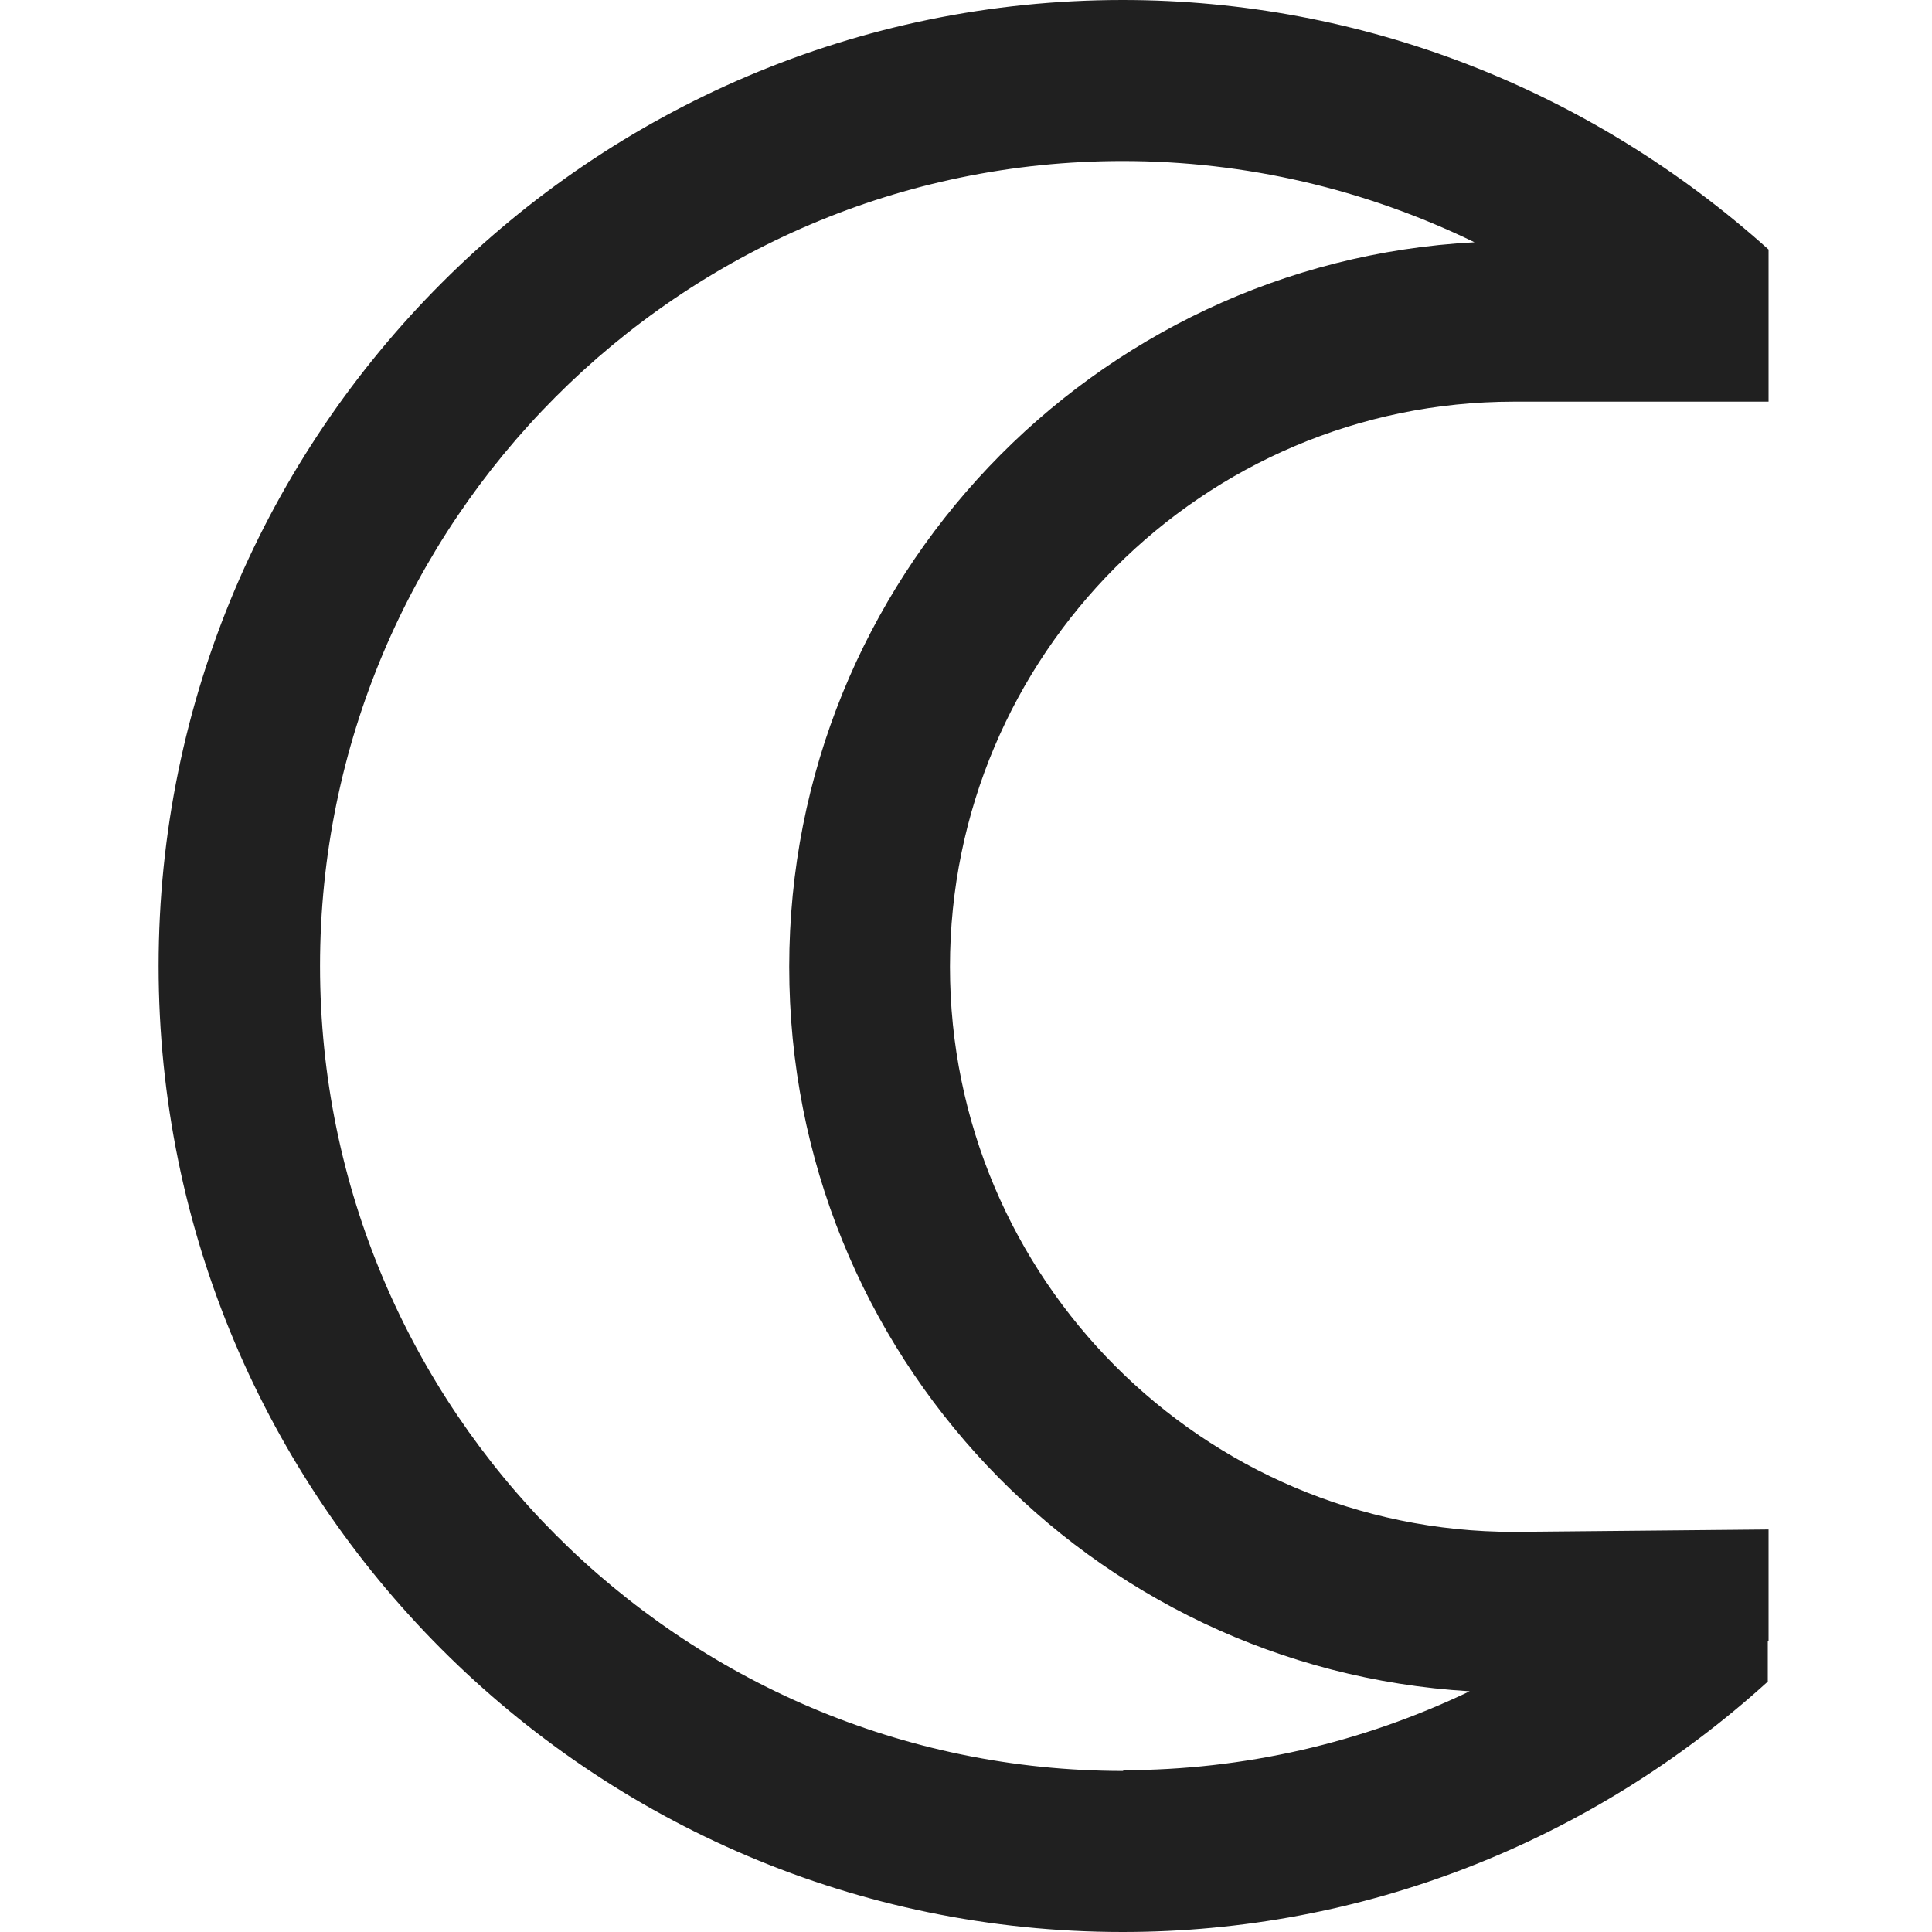
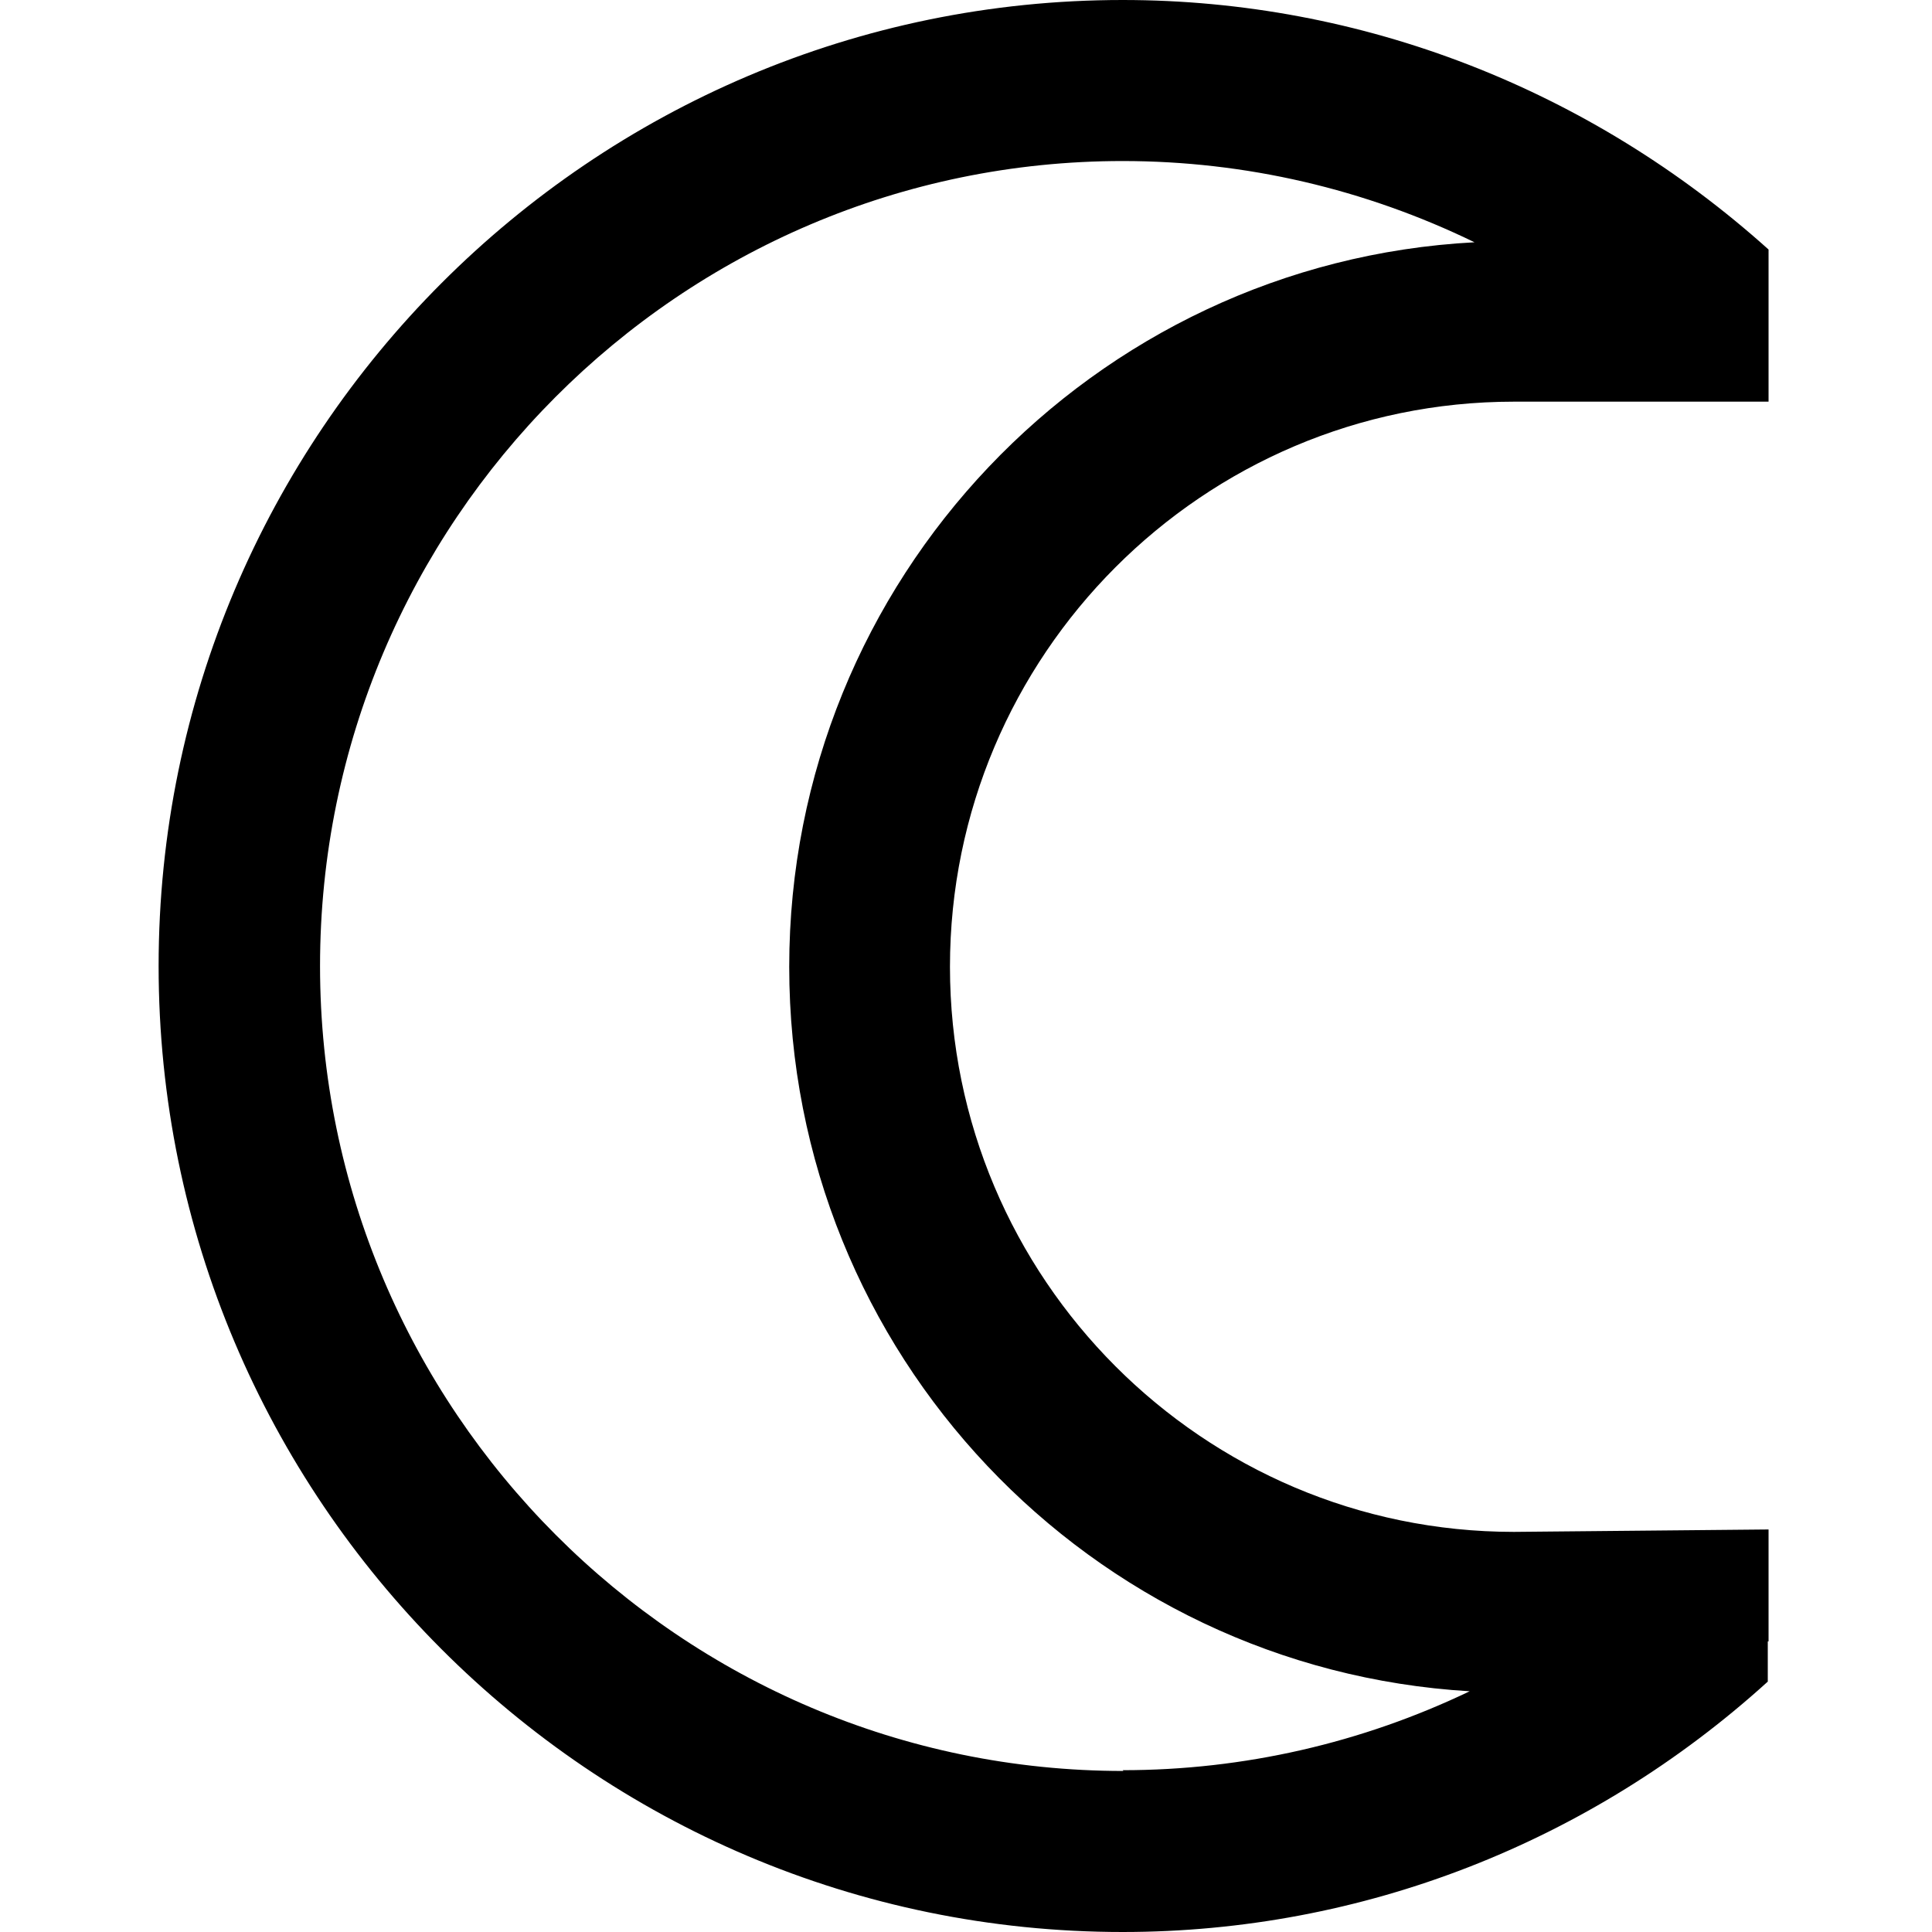
<svg xmlns="http://www.w3.org/2000/svg" width="20" height="20" viewBox="0 0 20 20" fill="none">
-   <path d="M18.308 16.992V15.833L15.672 15.858C12.453 15.858 9.834 13.233 9.834 10.008C9.834 6.783 12.453 4.158 15.672 4.158H18.308V2.583C16.462 0.925 14.1 0 11.622 0C6.124 0 1.642 4.483 1.642 10C1.642 15.517 6.116 20 11.622 20C14.1 20 16.462 19.075 18.3 17.408V16.992H18.308ZM11.63 18.333C7.047 18.333 3.313 14.592 3.313 10C3.313 5.408 7.039 1.667 11.622 1.667C12.894 1.667 14.133 1.958 15.264 2.508C11.314 2.717 8.17 6 8.17 10.008C8.17 14.017 11.289 17.275 15.214 17.508C14.1 18.042 12.877 18.325 11.622 18.325L11.63 18.333Z" fill="#202020" />
+   <path d="M18.308 16.992V15.833L15.672 15.858C12.453 15.858 9.834 13.233 9.834 10.008C9.834 6.783 12.453 4.158 15.672 4.158H18.308V2.583C16.462 0.925 14.1 0 11.622 0C6.124 0 1.642 4.483 1.642 10C1.642 15.517 6.116 20 11.622 20C14.1 20 16.462 19.075 18.3 17.408V16.992H18.308ZM11.63 18.333C7.047 18.333 3.313 14.592 3.313 10C3.313 5.408 7.039 1.667 11.622 1.667C12.894 1.667 14.133 1.958 15.264 2.508C11.314 2.717 8.17 6 8.17 10.008C8.17 14.017 11.289 17.275 15.214 17.508C14.1 18.042 12.877 18.325 11.622 18.325L11.63 18.333Z" fill="currentColor" />
</svg>
